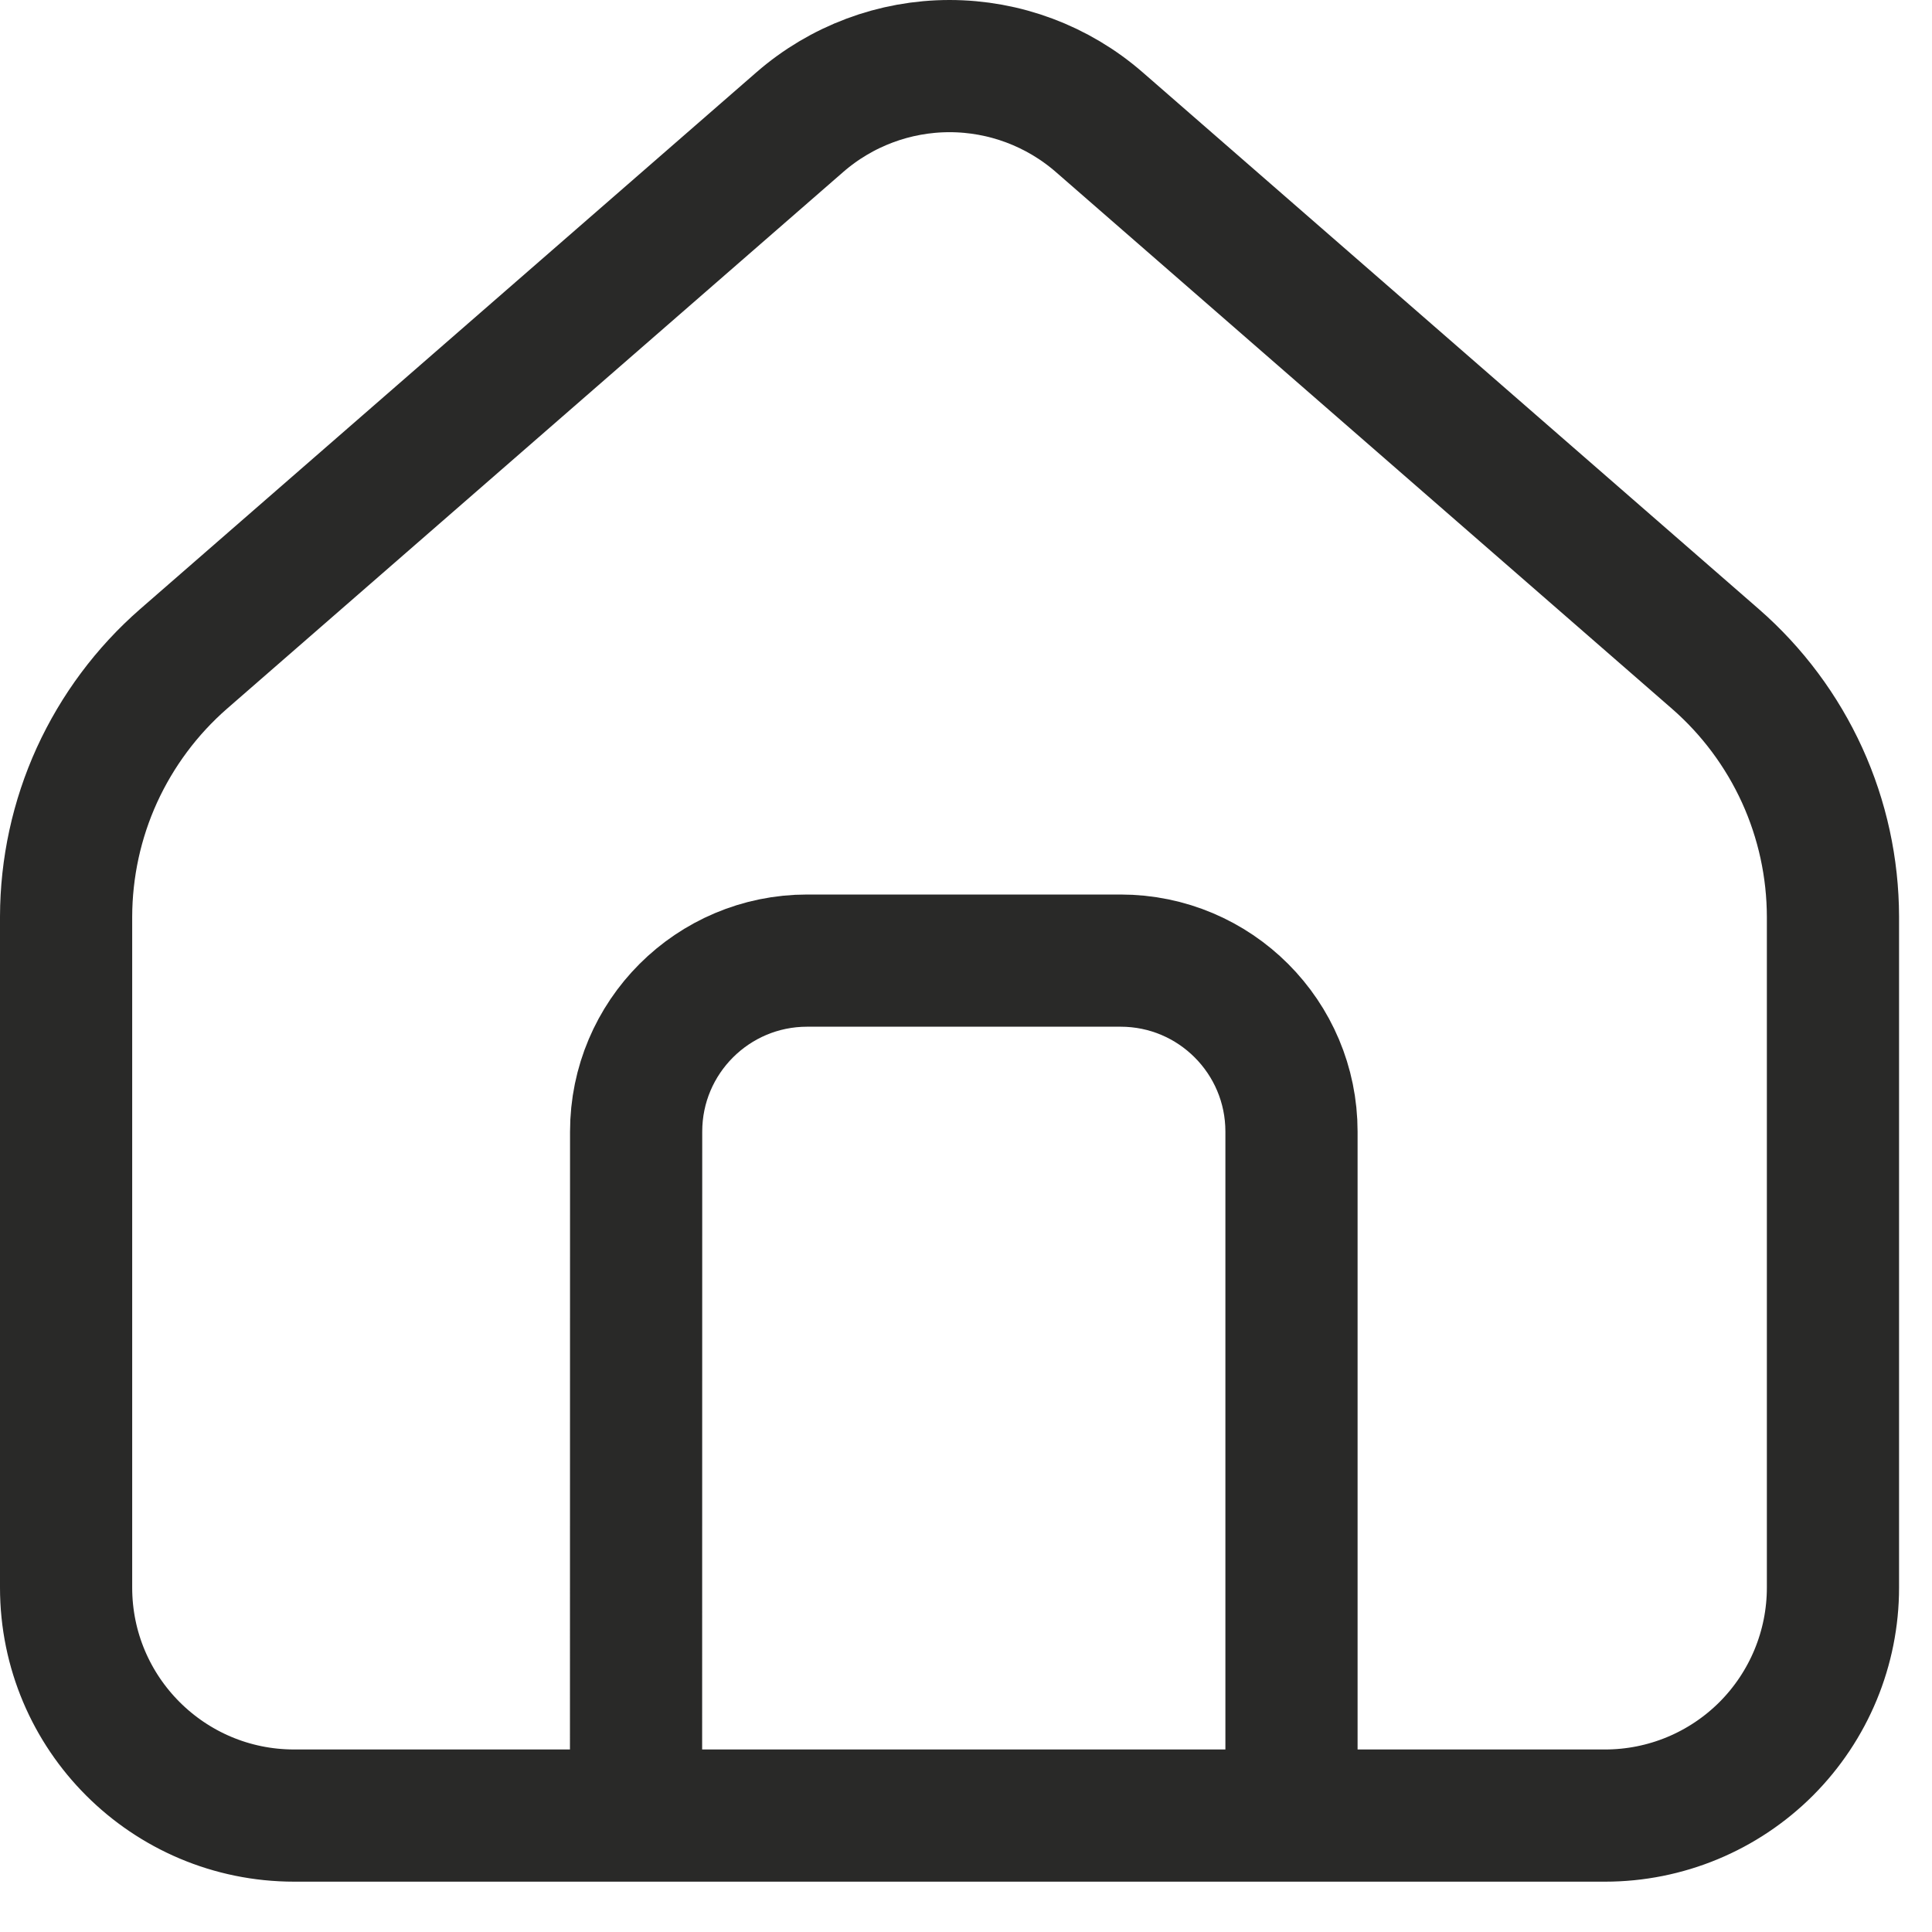
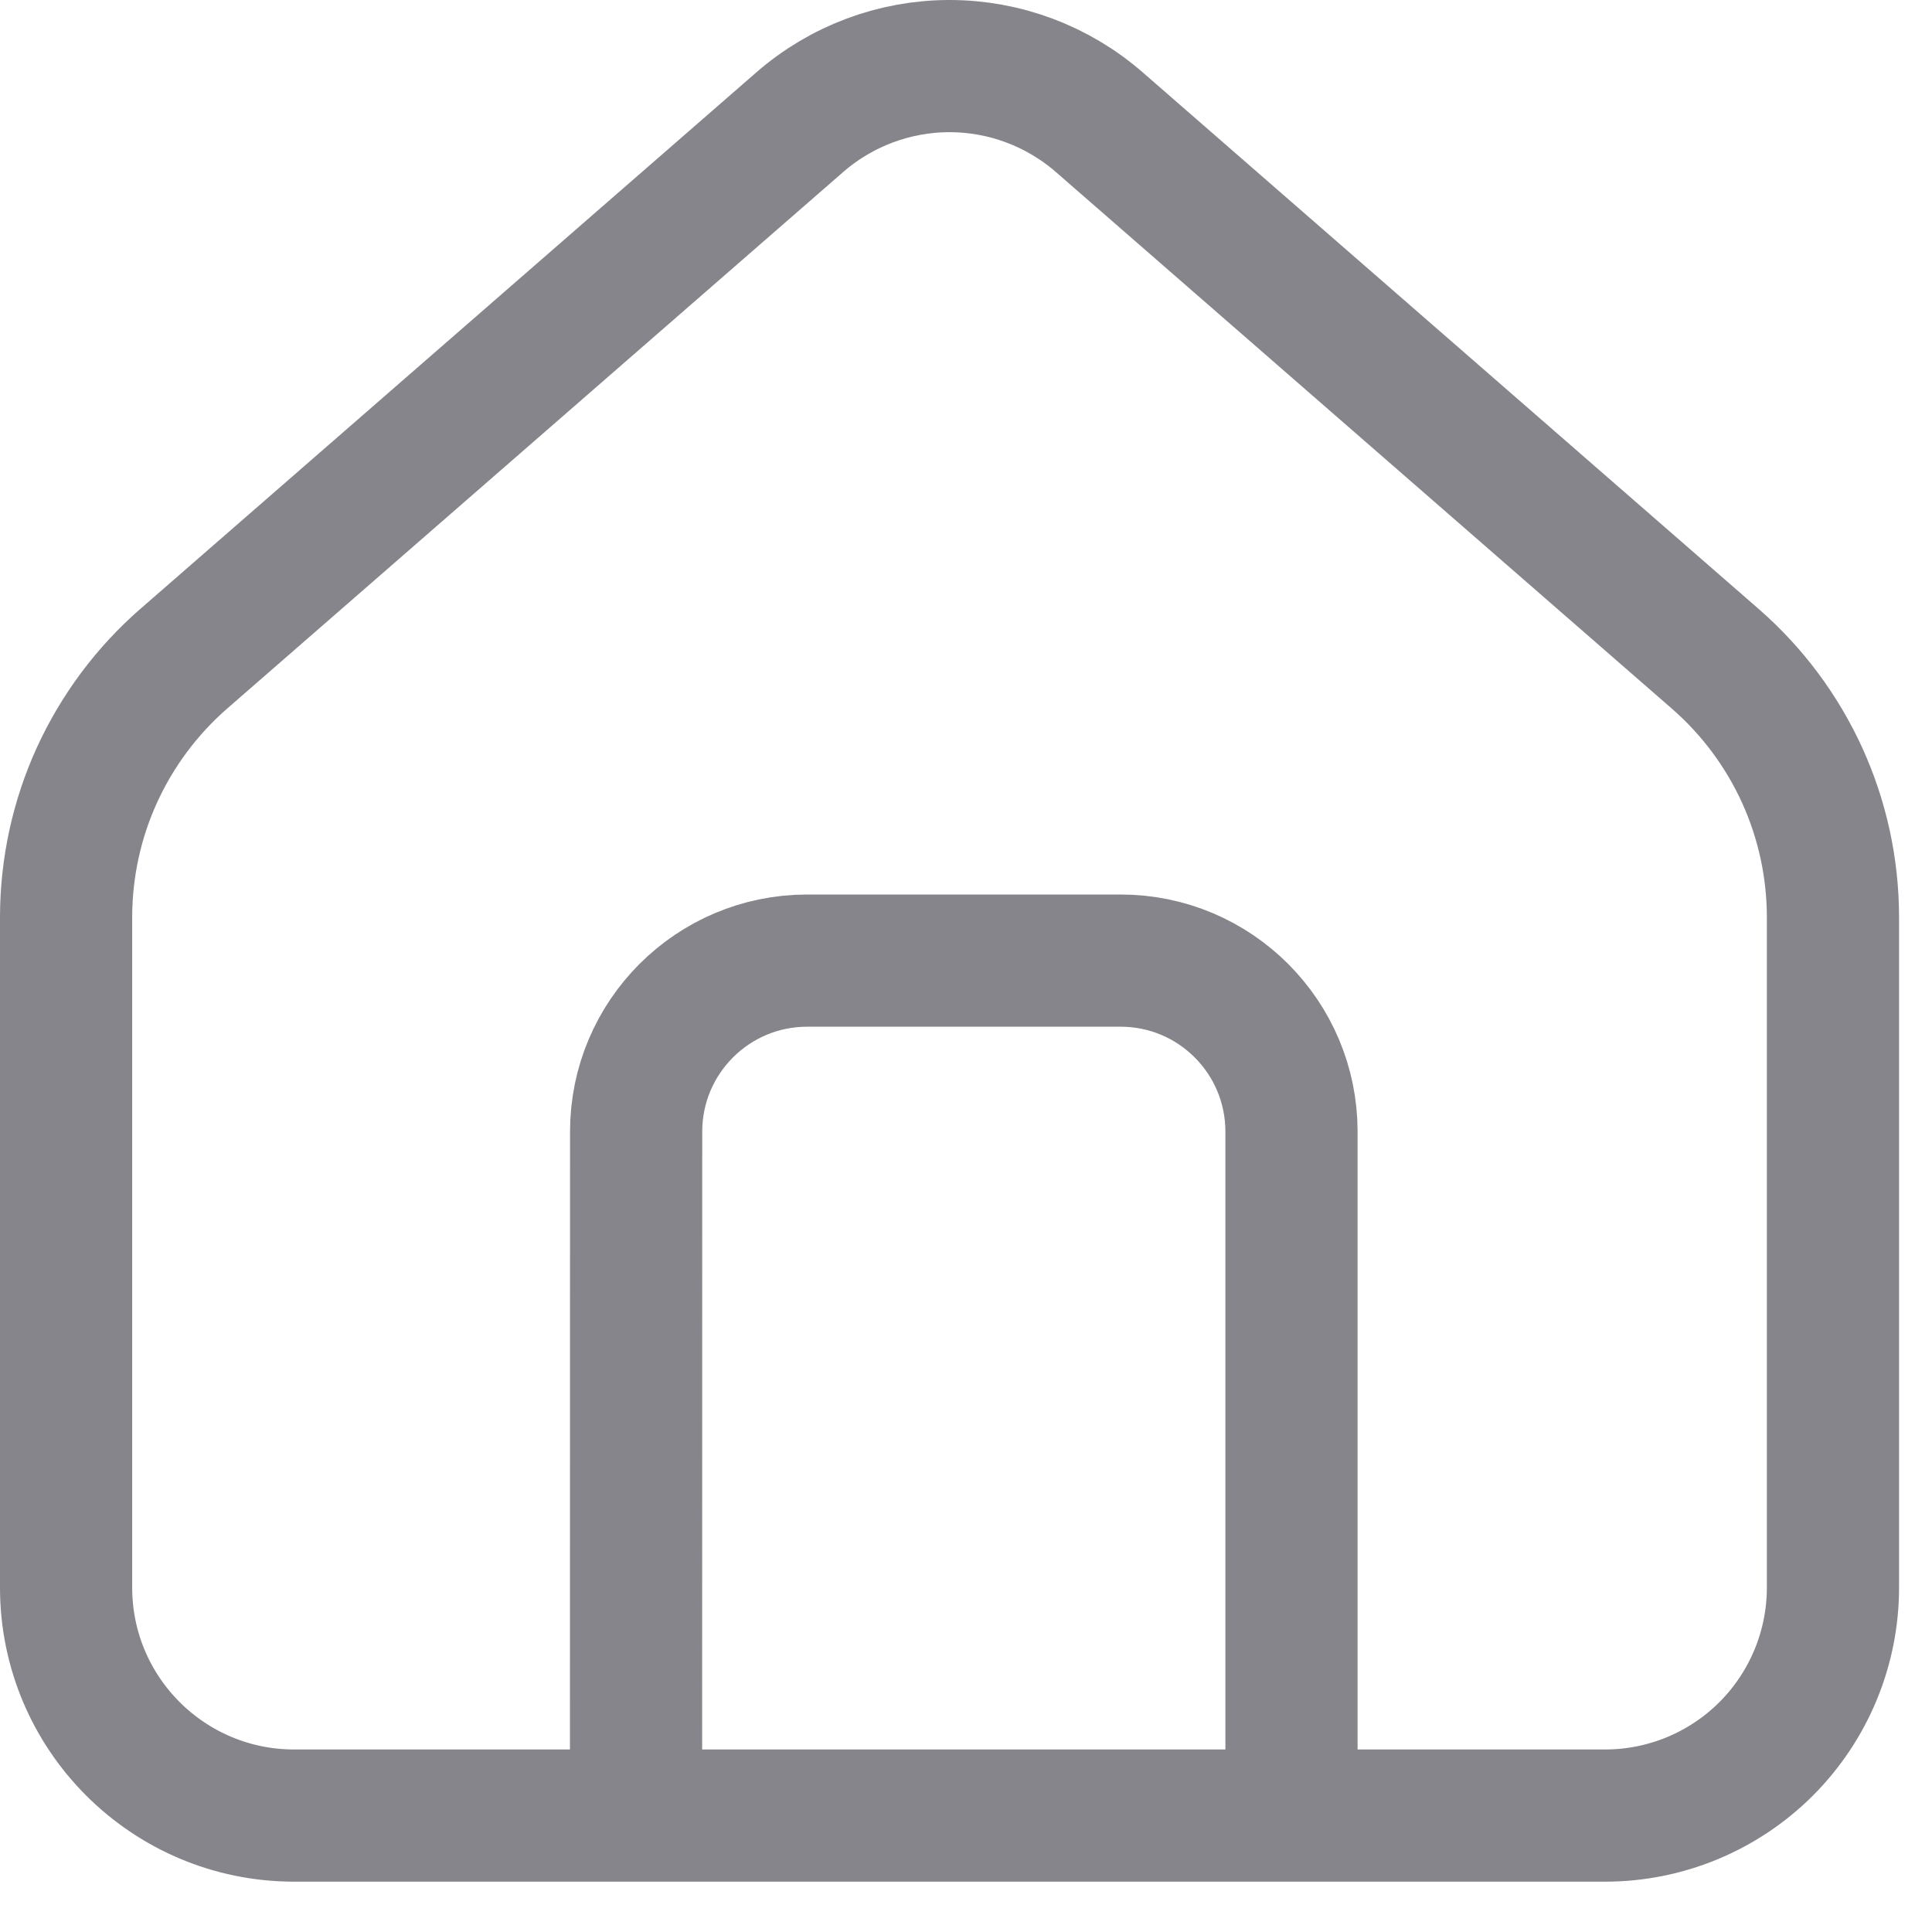
<svg xmlns="http://www.w3.org/2000/svg" width="19" height="19" viewBox="0 0 19 19" fill="none">
-   <path d="M6.255 17.855H2.893C1.654 17.855 0.65 16.851 0.65 15.613V9.016C0.651 8.535 0.754 8.06 0.953 7.623C1.153 7.186 1.443 6.796 1.805 6.48L7.866 1.201C8.274 0.846 8.797 0.65 9.338 0.65C9.879 0.65 10.402 0.846 10.81 1.201L16.871 6.481C17.233 6.797 17.523 7.186 17.723 7.624C17.922 8.061 18.025 8.535 18.026 9.016V15.613C18.026 16.207 17.79 16.777 17.37 17.198C16.949 17.619 16.379 17.855 15.785 17.855H12.701V11.129C12.701 10.2 11.949 9.447 11.02 9.447H7.938C7.009 9.447 6.256 10.2 6.256 11.129L6.255 17.855ZM6.255 17.855H12.702" stroke="#292928" stroke-width="1.3" stroke-linejoin="round" />
+   <path d="M6.255 17.855H2.893C1.654 17.855 0.65 16.851 0.65 15.613V9.016C0.651 8.535 0.754 8.06 0.953 7.623C1.153 7.186 1.443 6.796 1.805 6.48L7.866 1.201C8.274 0.846 8.797 0.65 9.338 0.65C9.879 0.65 10.402 0.846 10.81 1.201L16.871 6.481C17.233 6.797 17.523 7.186 17.723 7.624C17.922 8.061 18.025 8.535 18.026 9.016V15.613C18.026 16.207 17.79 16.777 17.37 17.198C16.949 17.619 16.379 17.855 15.785 17.855H12.701V11.129C12.701 10.2 11.949 9.447 11.02 9.447H7.938C7.009 9.447 6.256 10.2 6.256 11.129L6.255 17.855ZM6.255 17.855H12.702" stroke="#85858B" stroke-width="1.3" stroke-linejoin="round" />
</svg>
